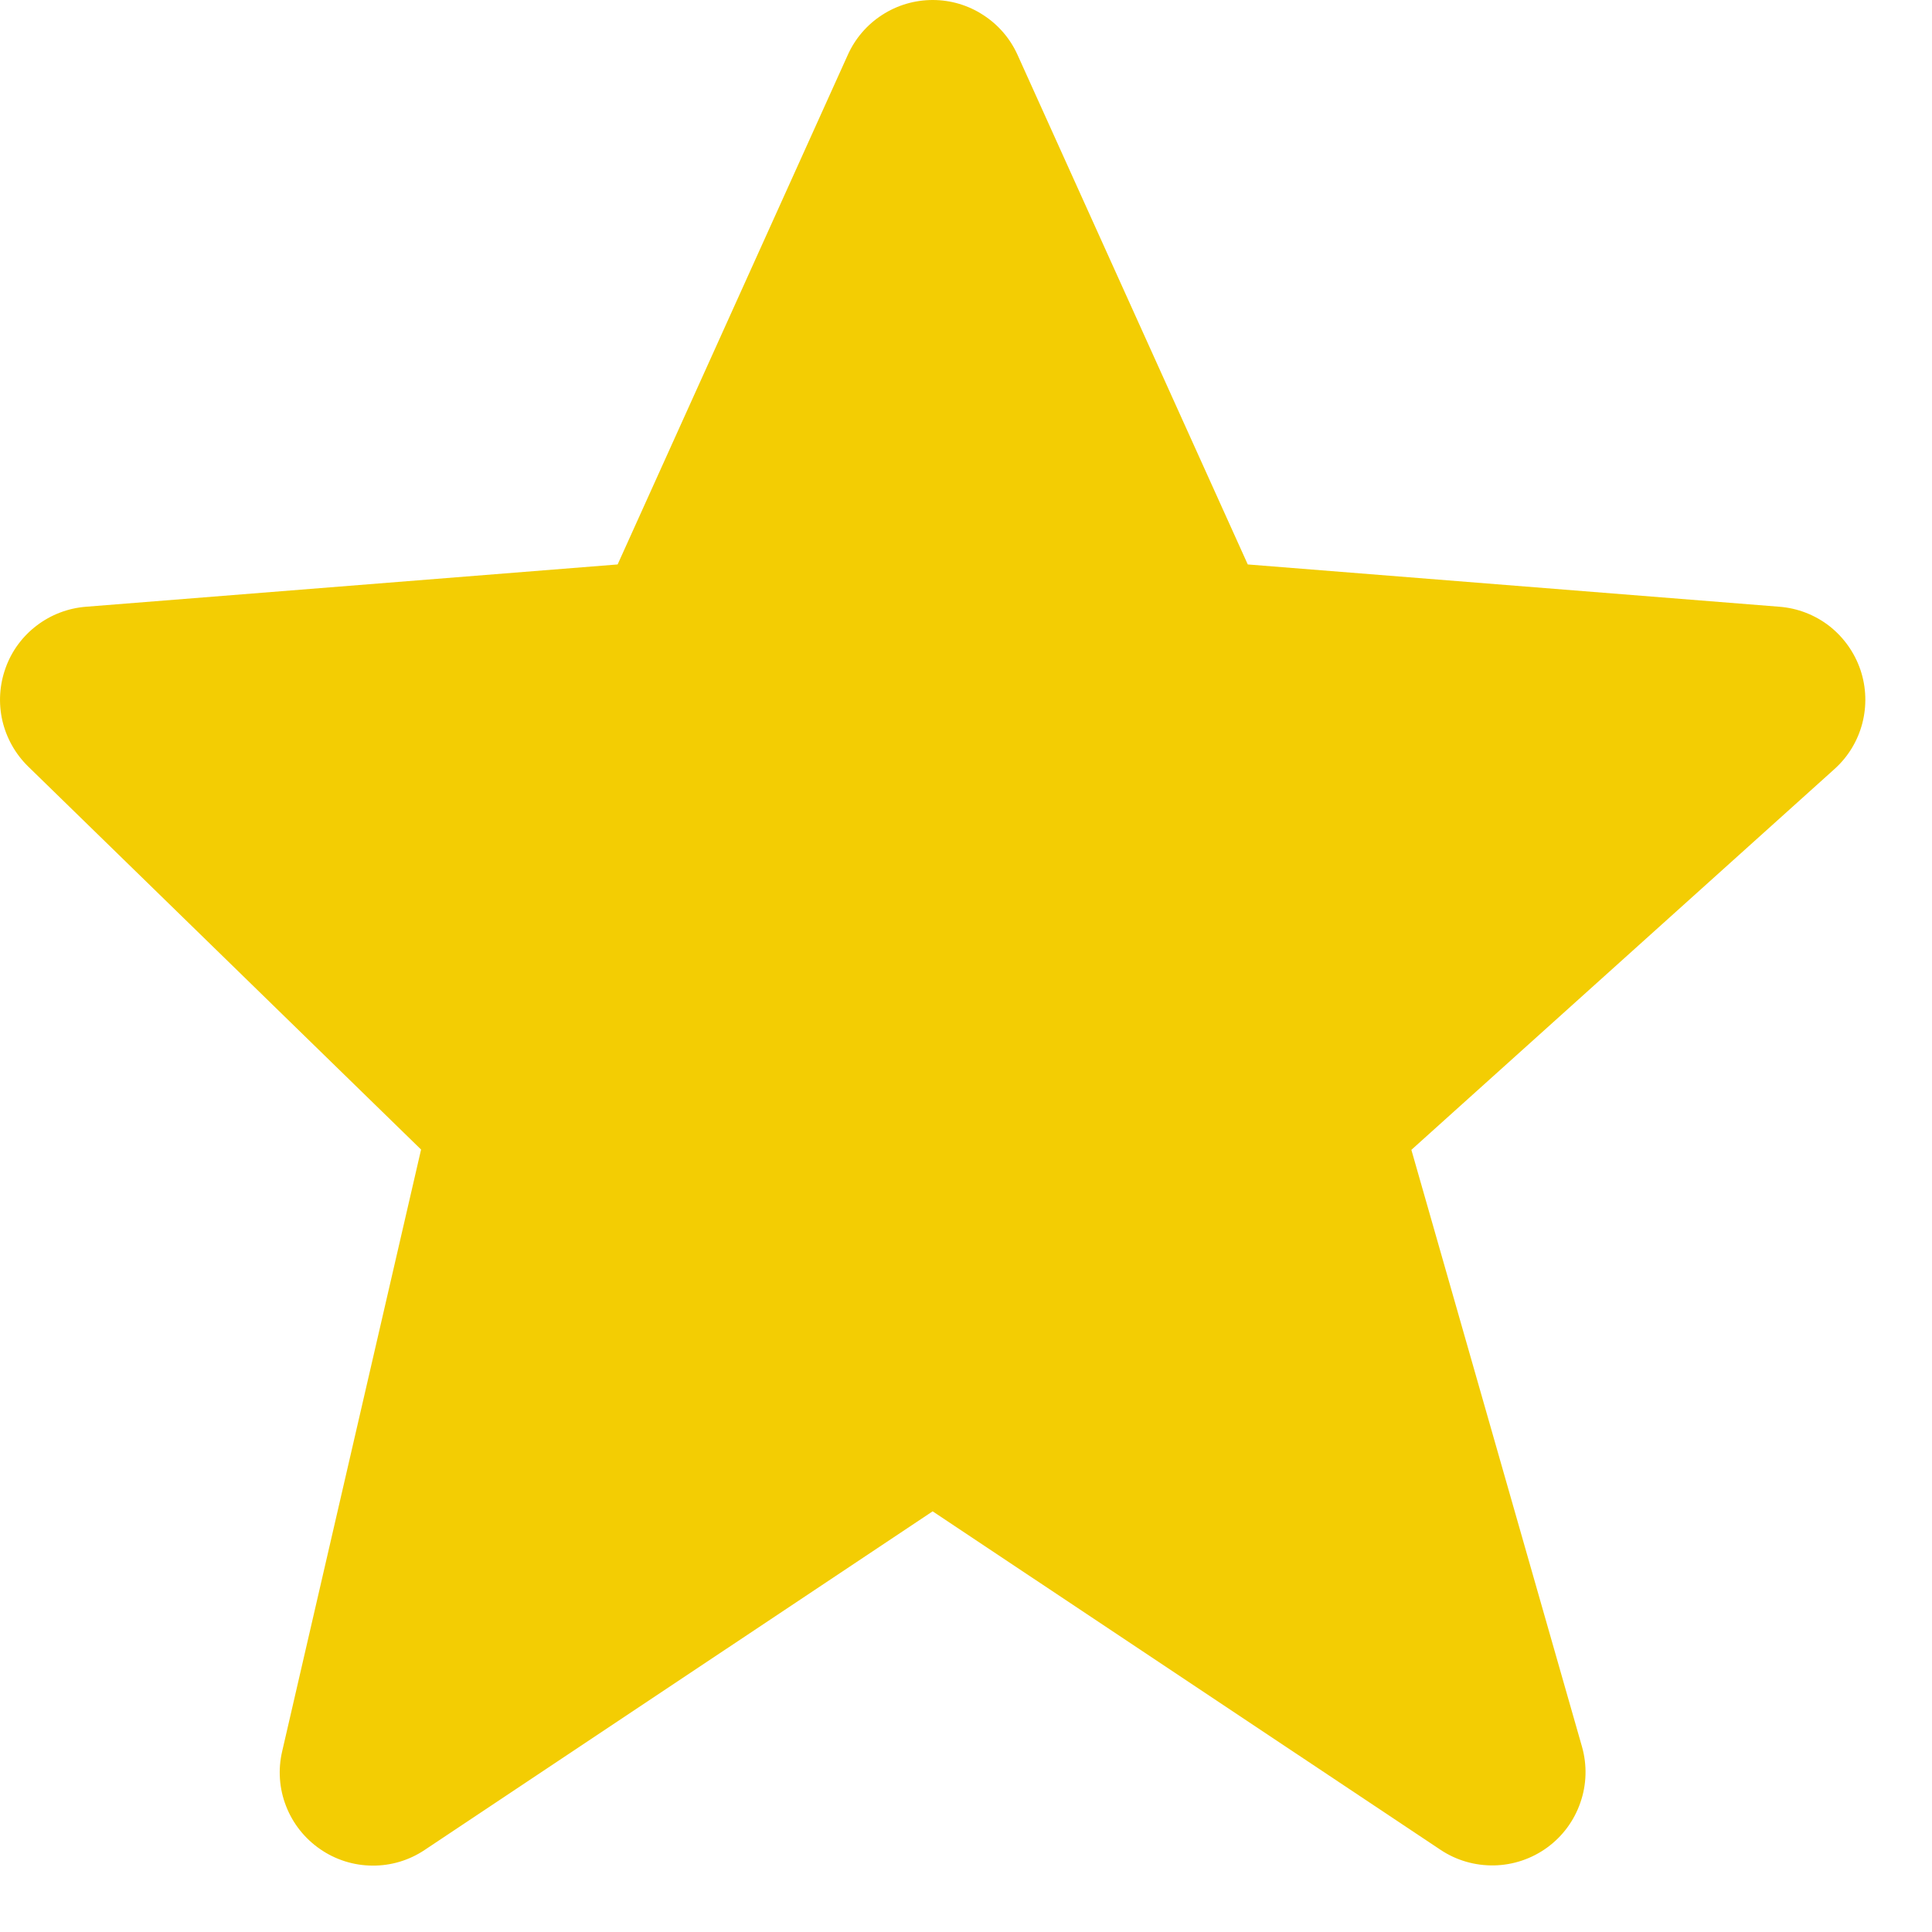
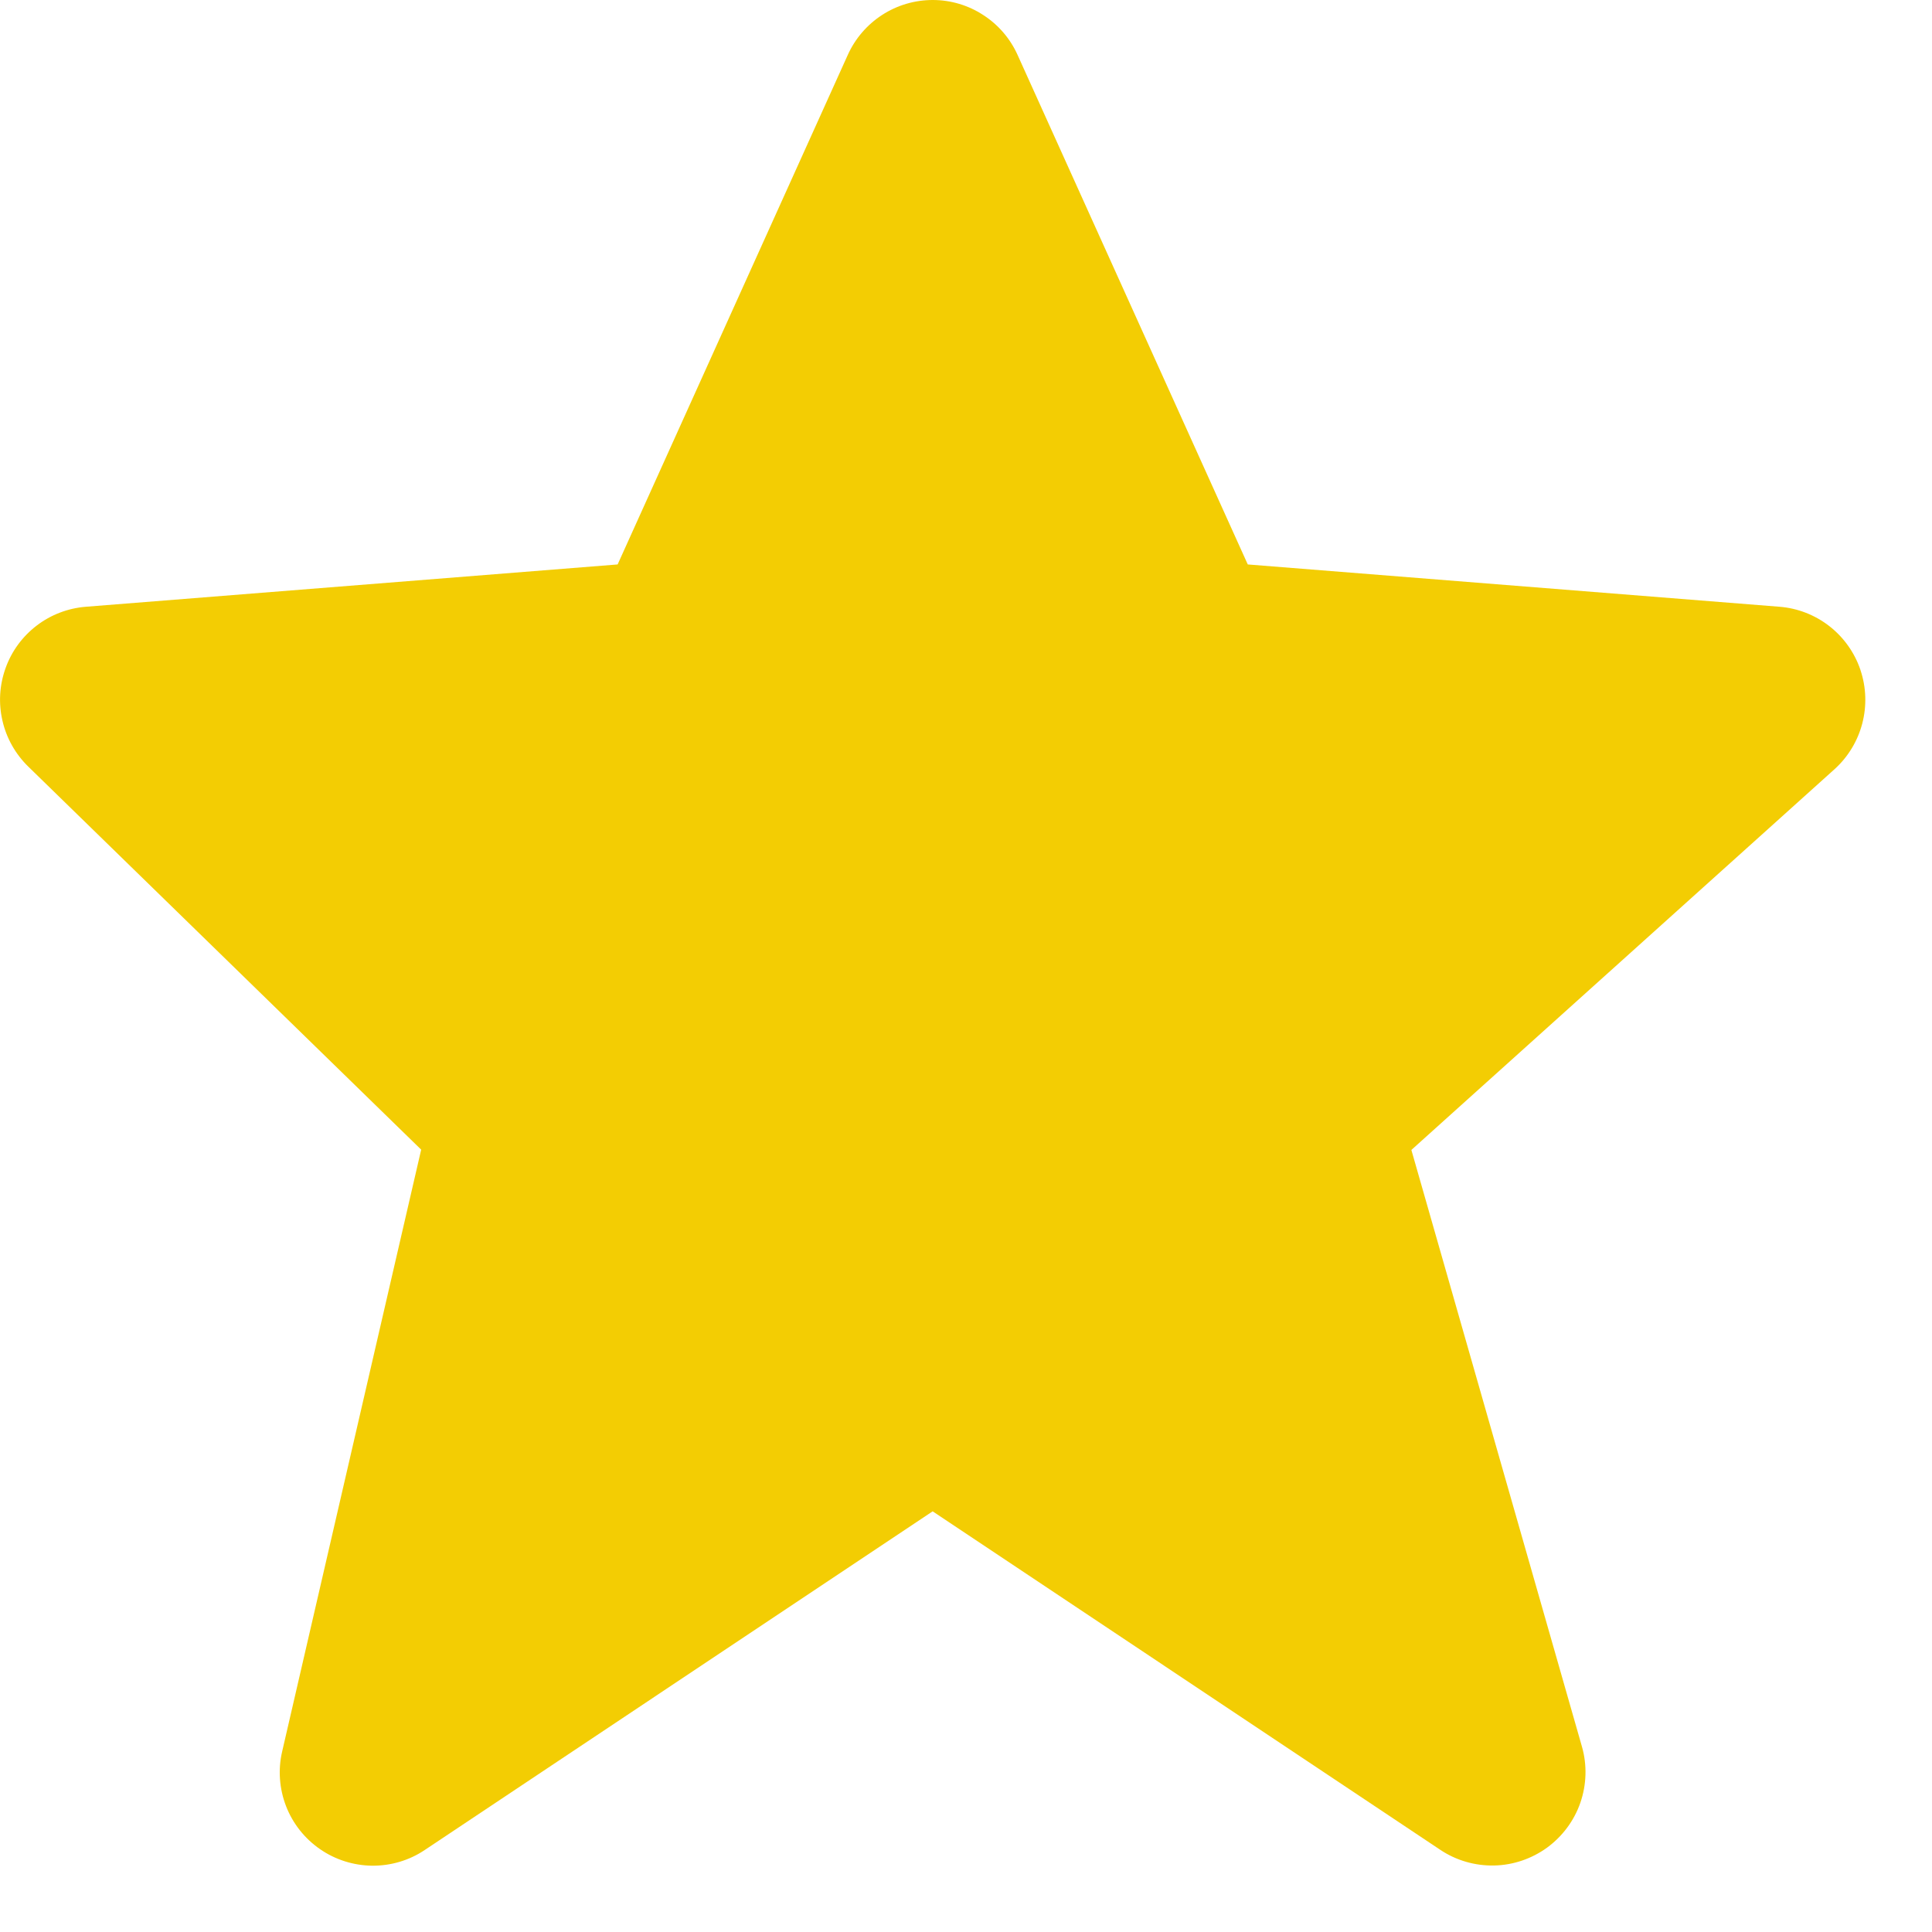
- <svg xmlns="http://www.w3.org/2000/svg" width="19" height="19" viewBox="0 0 19 19" fill="none">
-   <path d="M18.296 6.587C18.238 6.417 18.132 6.268 17.991 6.157C17.849 6.047 17.679 5.981 17.5 5.967L12.271 5.551L10.008 0.542C9.936 0.381 9.819 0.244 9.67 0.148C9.522 0.051 9.349 9.71158e-05 9.173 1.37932e-07C8.996 -9.684e-05 8.823 0.051 8.675 0.147C8.526 0.243 8.409 0.38 8.337 0.541L6.074 5.551L0.845 5.967C0.669 5.981 0.501 6.045 0.361 6.152C0.221 6.258 0.114 6.403 0.055 6.569C-0.005 6.735 -0.016 6.914 0.023 7.086C0.063 7.258 0.151 7.415 0.277 7.538L4.141 11.305L2.775 17.223C2.733 17.402 2.746 17.59 2.813 17.761C2.879 17.932 2.996 18.08 3.147 18.184C3.298 18.289 3.477 18.346 3.661 18.347C3.845 18.349 4.025 18.295 4.178 18.192L9.172 14.863L14.167 18.192C14.323 18.296 14.507 18.349 14.695 18.345C14.882 18.341 15.064 18.28 15.216 18.169C15.367 18.059 15.481 17.905 15.542 17.727C15.604 17.55 15.609 17.358 15.558 17.178L13.88 11.308L18.041 7.563C18.314 7.318 18.413 6.934 18.296 6.587Z" fill="#F3CD03" />
+ <svg xmlns="http://www.w3.org/2000/svg" width="19" height="19" fill="none">
+   <path d="M18.296 6.587c-.058-.17-.164-.319-.305-.429-.141-.11-.312-.177-.491-.191l-5.229-.416L10.008.542C9.936.381 9.819.244 9.67.148 9.522.051 9.349 0 9.173 1.4e-7 8.996-0 8.823.051 8.675.147c-.148.096-.266.233-.338.394L6.074 5.551l-5.229.416c-.176.014-.344.078-.484.185-.14.107-.247.252-.306.418-.06.166-.071.345-.031.517.039.172.128.329.254.452l3.864 3.767-1.367 5.918c-.042.179-.028.367.038.538.066.171.183.319.334.423.151.105.331.161.514.163.184.001.364-.052.517-.155l4.994-3.33 4.994 3.33c.156.104.341.157.528.153.188-.004.369-.066.521-.176.151-.111.266-.265.327-.442.061-.177.067-.369.016-.549l-1.678-5.87 4.161-3.744c.272-.246.372-.629.255-.977z" fill="#F3CD03" />
</svg>
